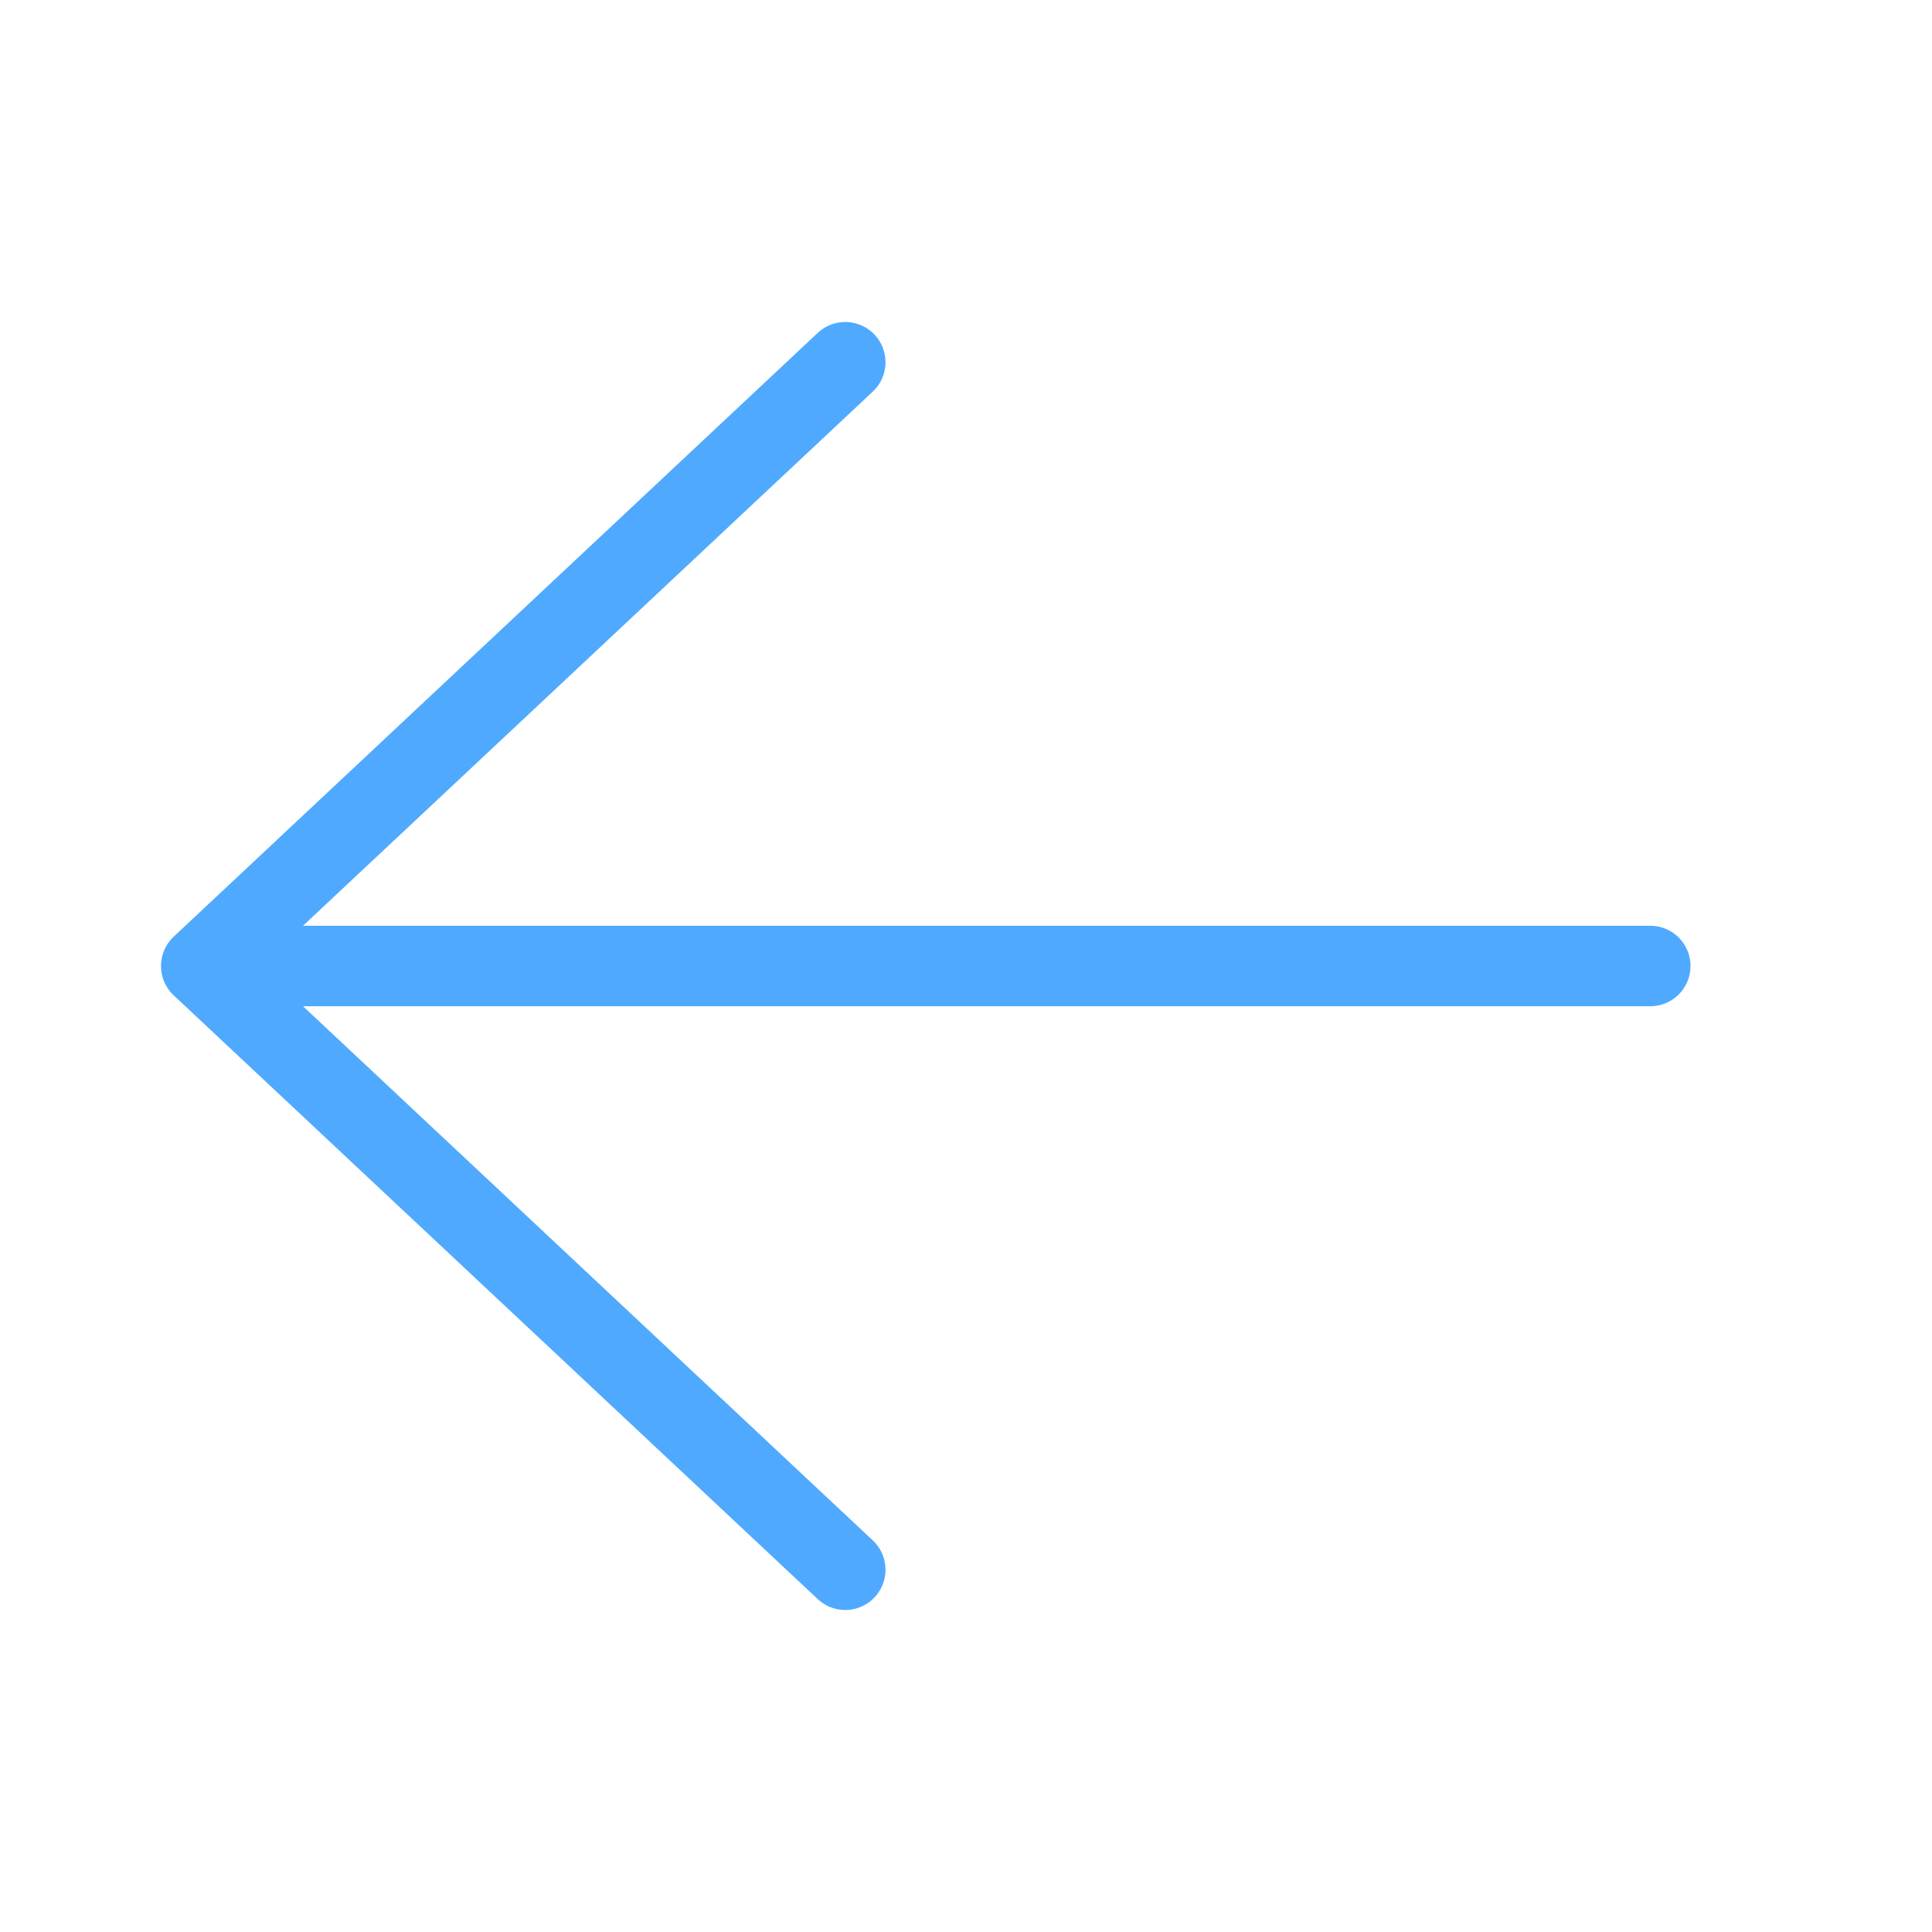
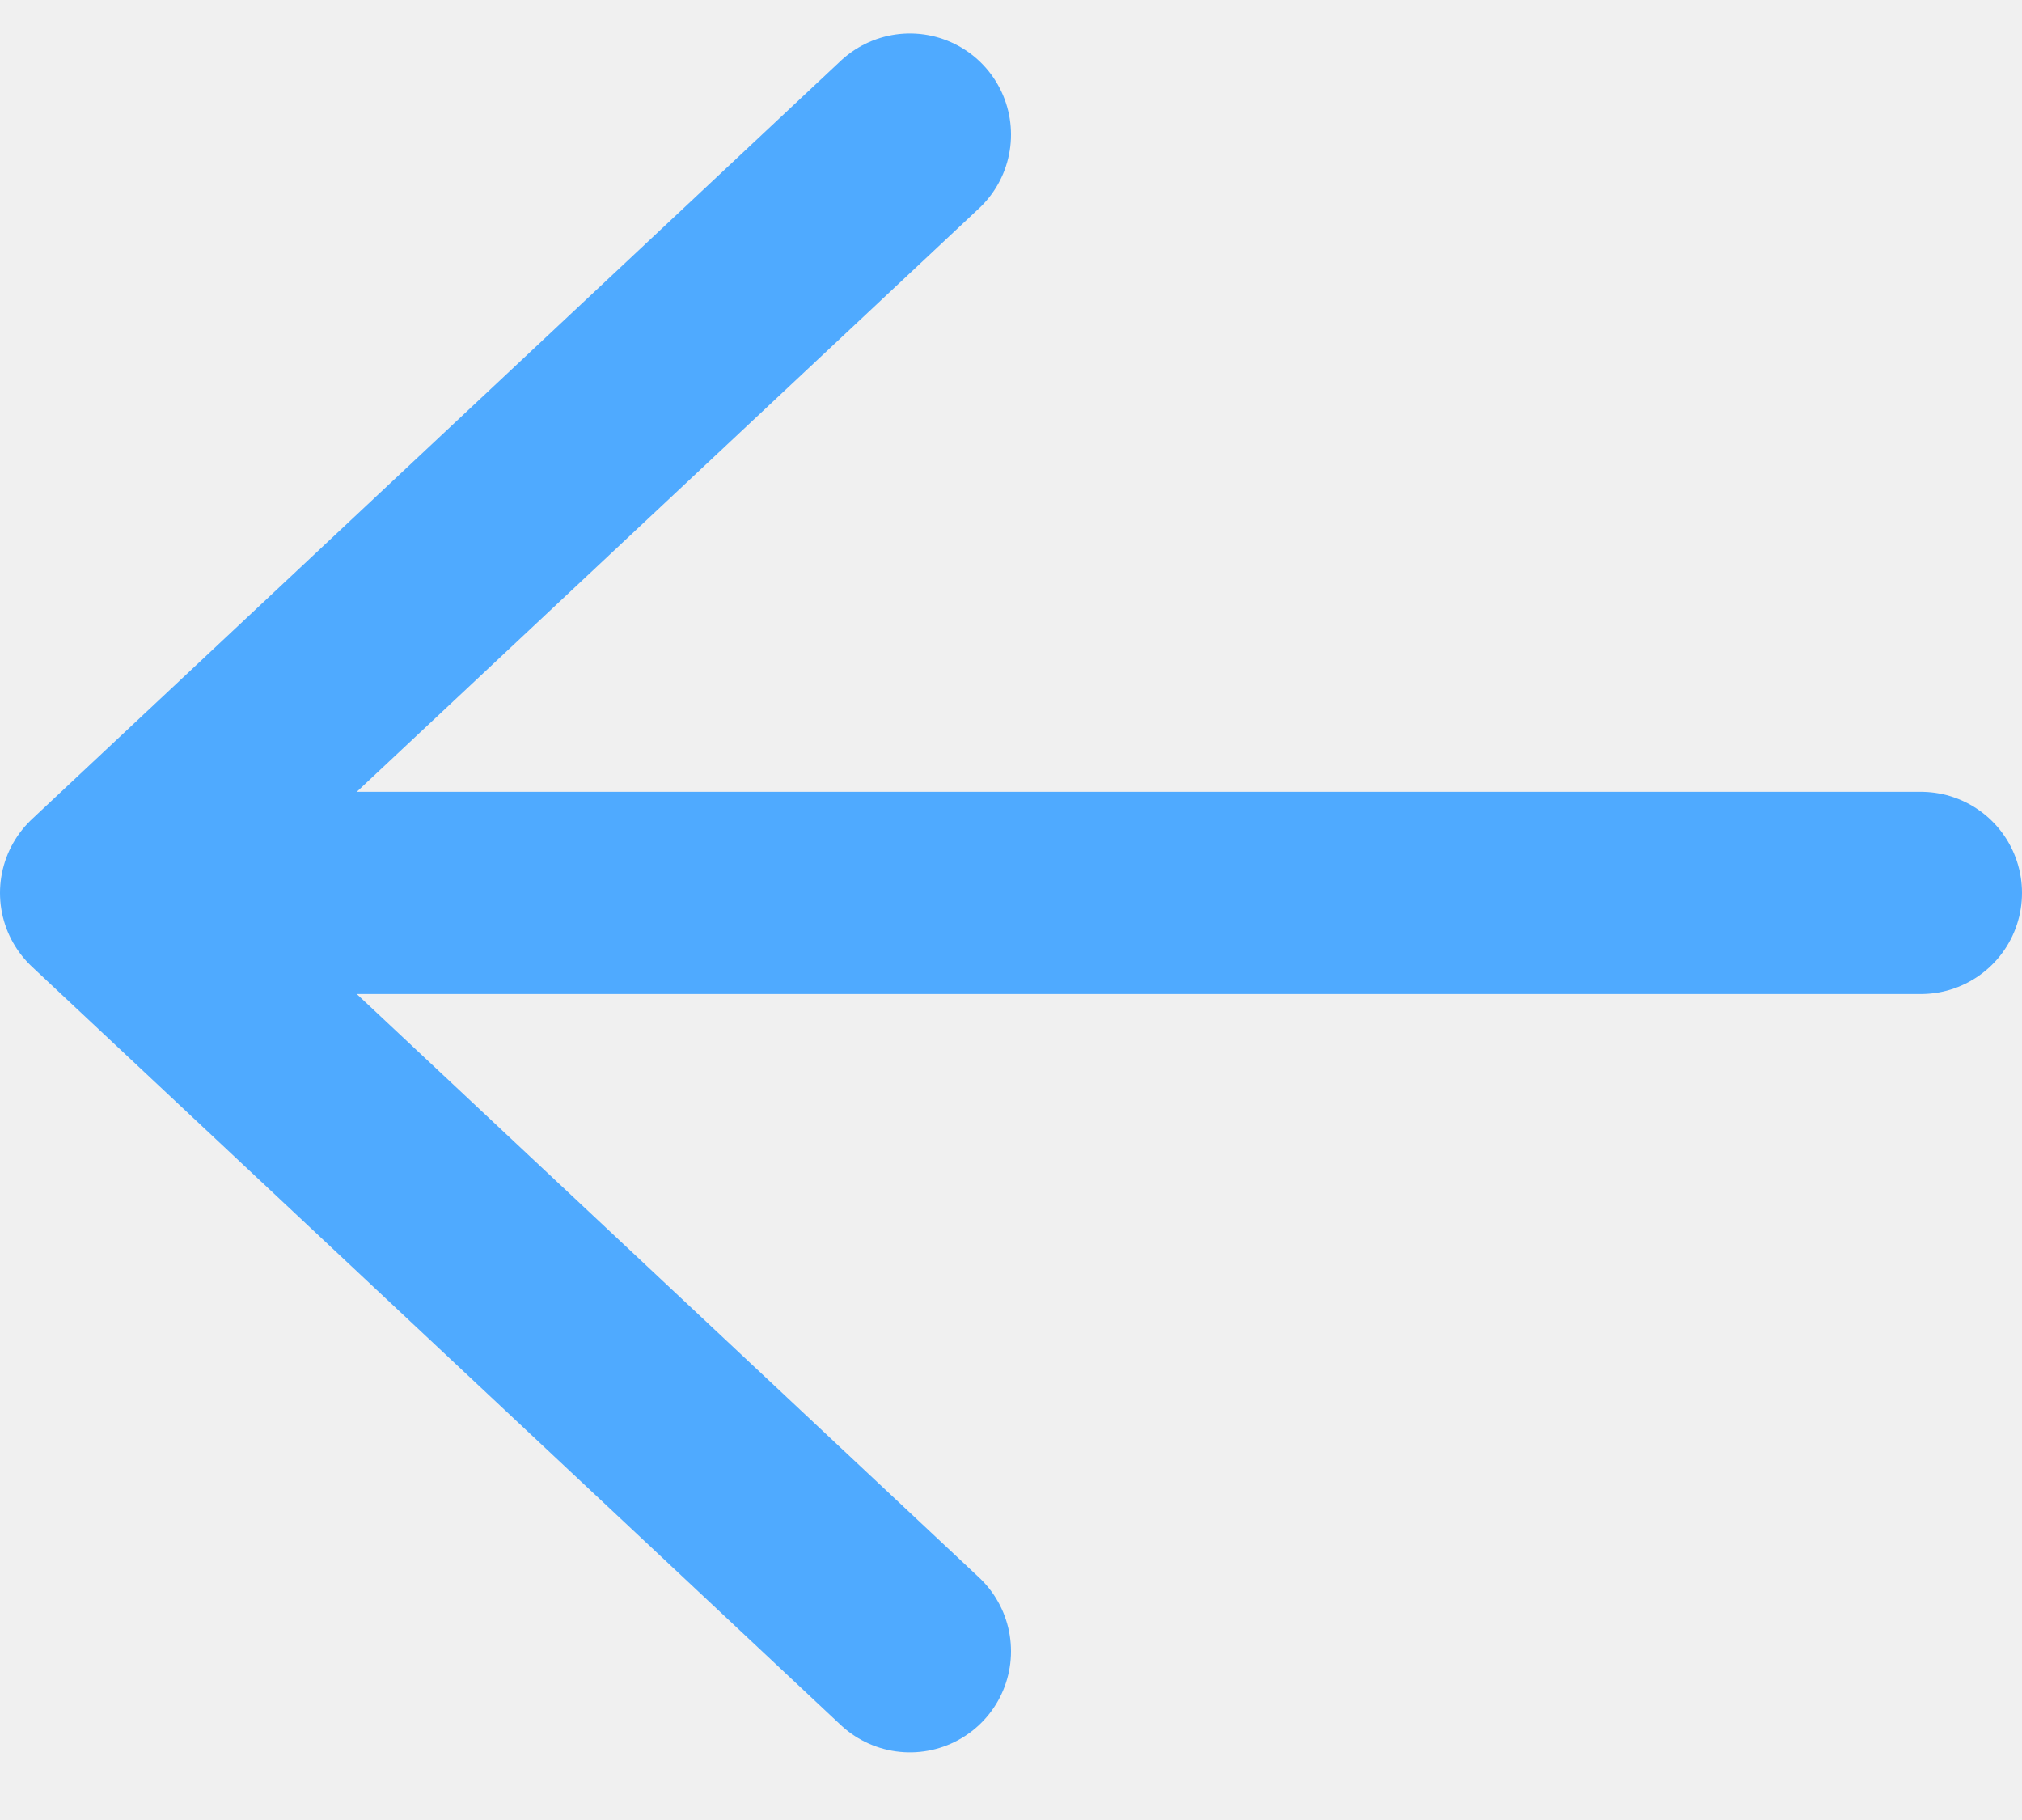
- <svg xmlns="http://www.w3.org/2000/svg" width="24" height="24" viewBox="0 0 24 24" fill="none">
-   <rect width="24" height="24" fill="white" />
-   <path d="M10.5 4.5L2.5 12M2.5 12L10.5 19.5M2.5 12H20.5" stroke="#4FAAFF" stroke-linecap="round" stroke-linejoin="round" />
+ <svg xmlns="http://www.w3.org/2000/svg" width="20" height="18" viewBox="0 0 20 18" fill="none">
+   <path d="M9 1.331L1 8.831M1 8.831L9 16.331M1 8.831H19" stroke="#4FAAFF" stroke-width="2" stroke-linecap="round" stroke-linejoin="round" />
</svg>
